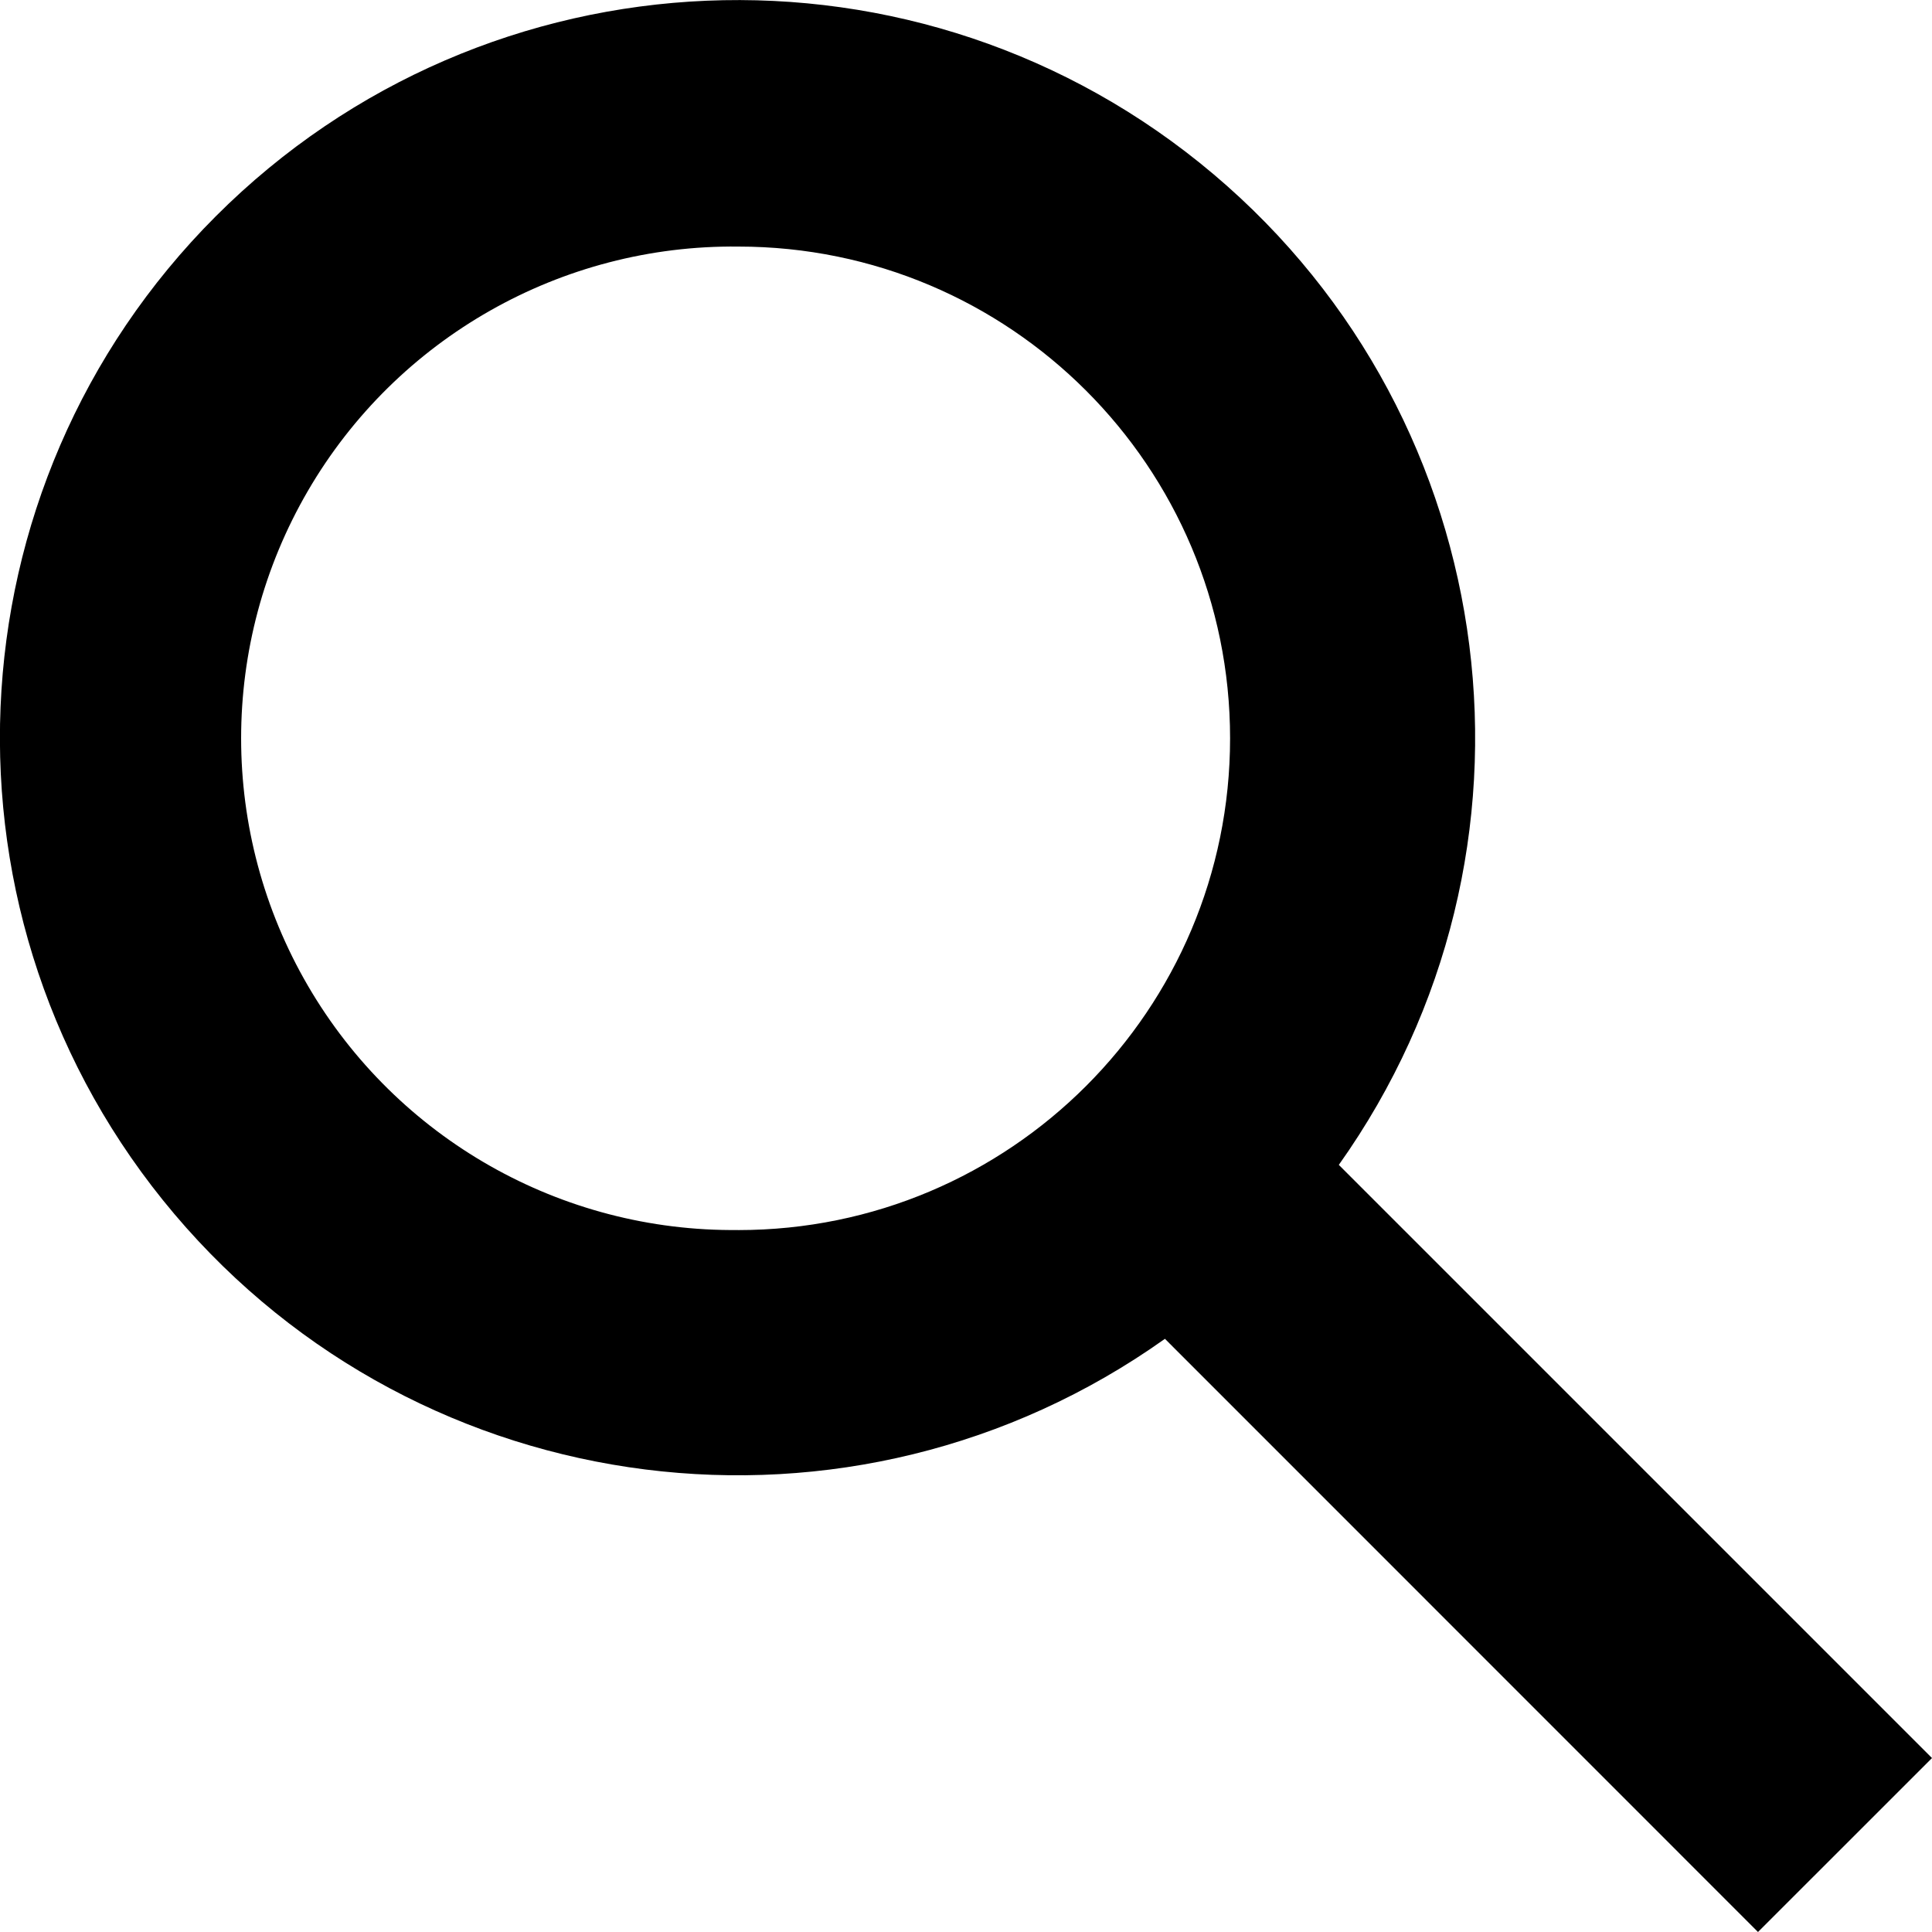
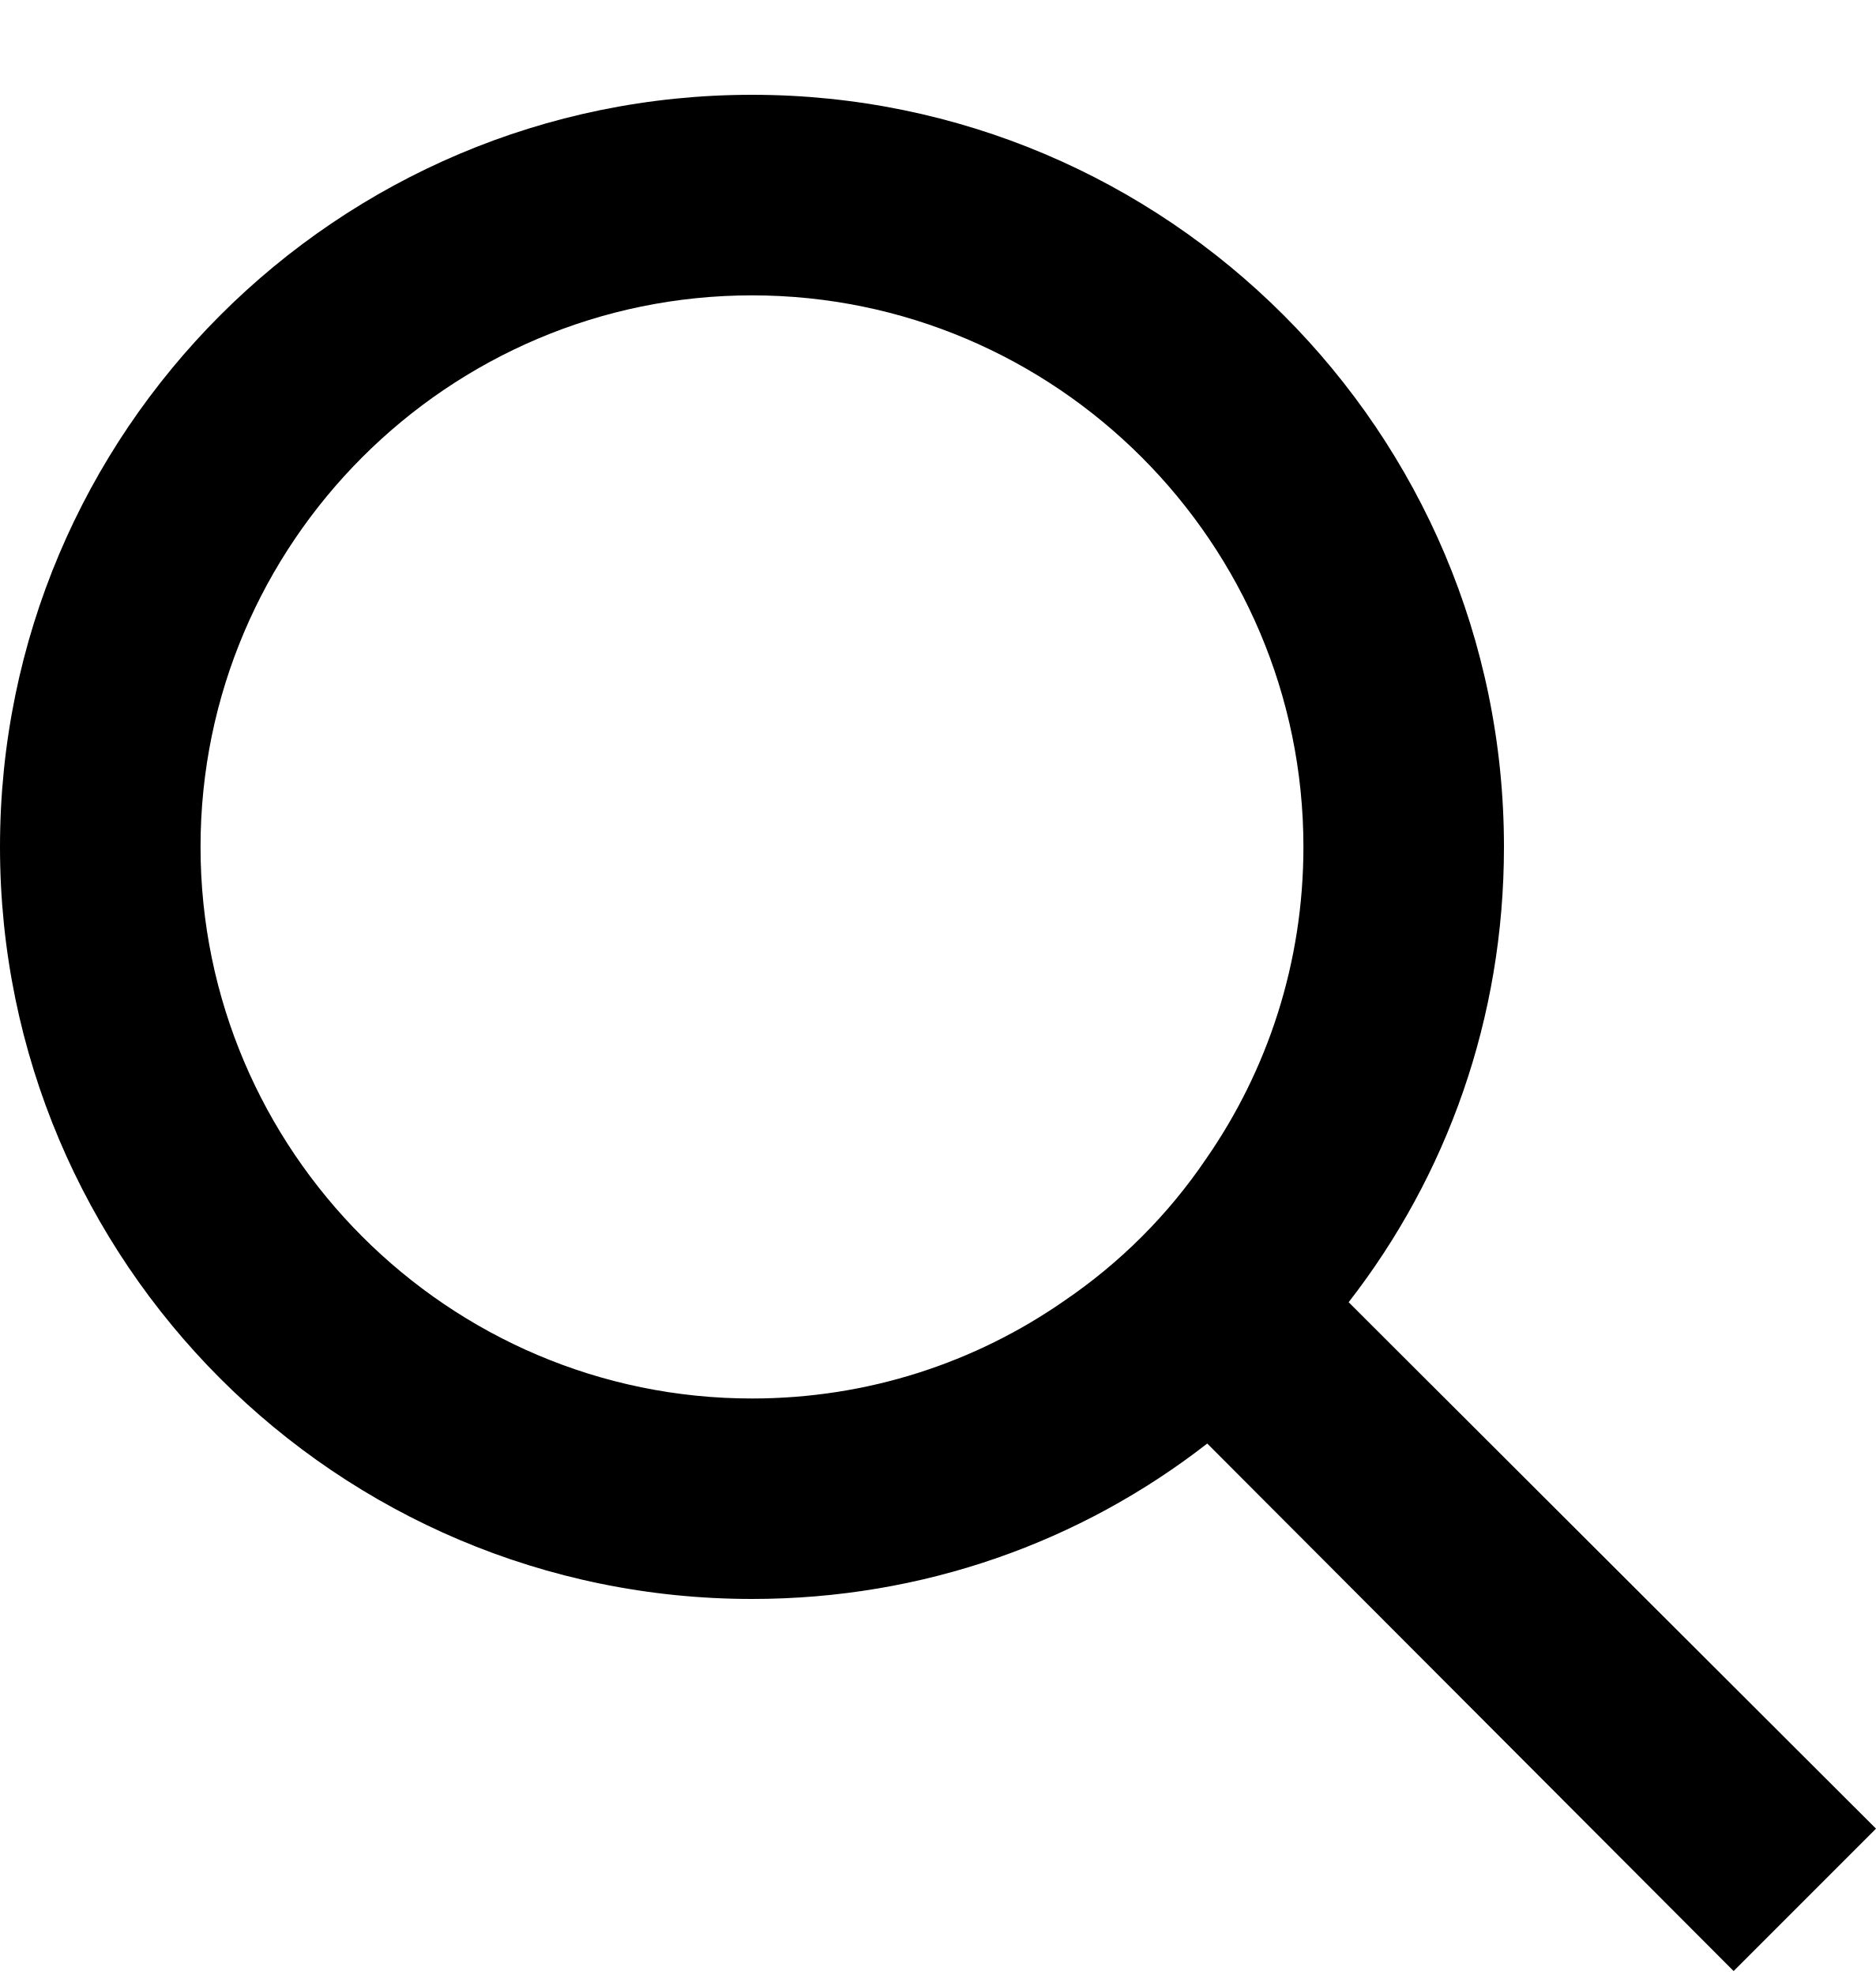
- <svg xmlns="http://www.w3.org/2000/svg" viewBox="0 0 32 32">
-   <path fill-rule="evenodd" d="m32 29.119-9.825-9.825a12.217 12.217 0 1 0-2.88 2.881L29.118 32 32 29.119zm-19.771-8.746a8.145 8.145 0 1 1 0-16.289 8.145 8.145 0 0 1 0 16.29z" />
+ <svg xmlns="http://www.w3.org/2000/svg" width="19" height="20" viewBox="0 0 19 20" fill="none">
+   <path d="M13.659 13.187C14.654 11.907 15.232 10.313 15.232 8.576C15.232 4.372 11.82 0.96 7.616 0.96C3.412 0.96 0 4.372 0 8.576C0 12.78 3.412 16.192 7.616 16.192C9.353 16.192 10.947 15.614 12.227 14.618L17.558 19.96L19 18.518L13.659 13.187ZM7.616 14.162C4.539 14.162 2.031 11.653 2.031 8.576C2.031 5.499 4.539 2.991 7.616 2.991C10.693 2.991 13.201 5.499 13.201 8.576C13.201 9.754 12.836 10.841 12.216 11.734C11.831 12.303 11.343 12.79 10.774 13.176C9.881 13.796 8.794 14.162 7.616 14.162Z" fill="black" />
</svg>
